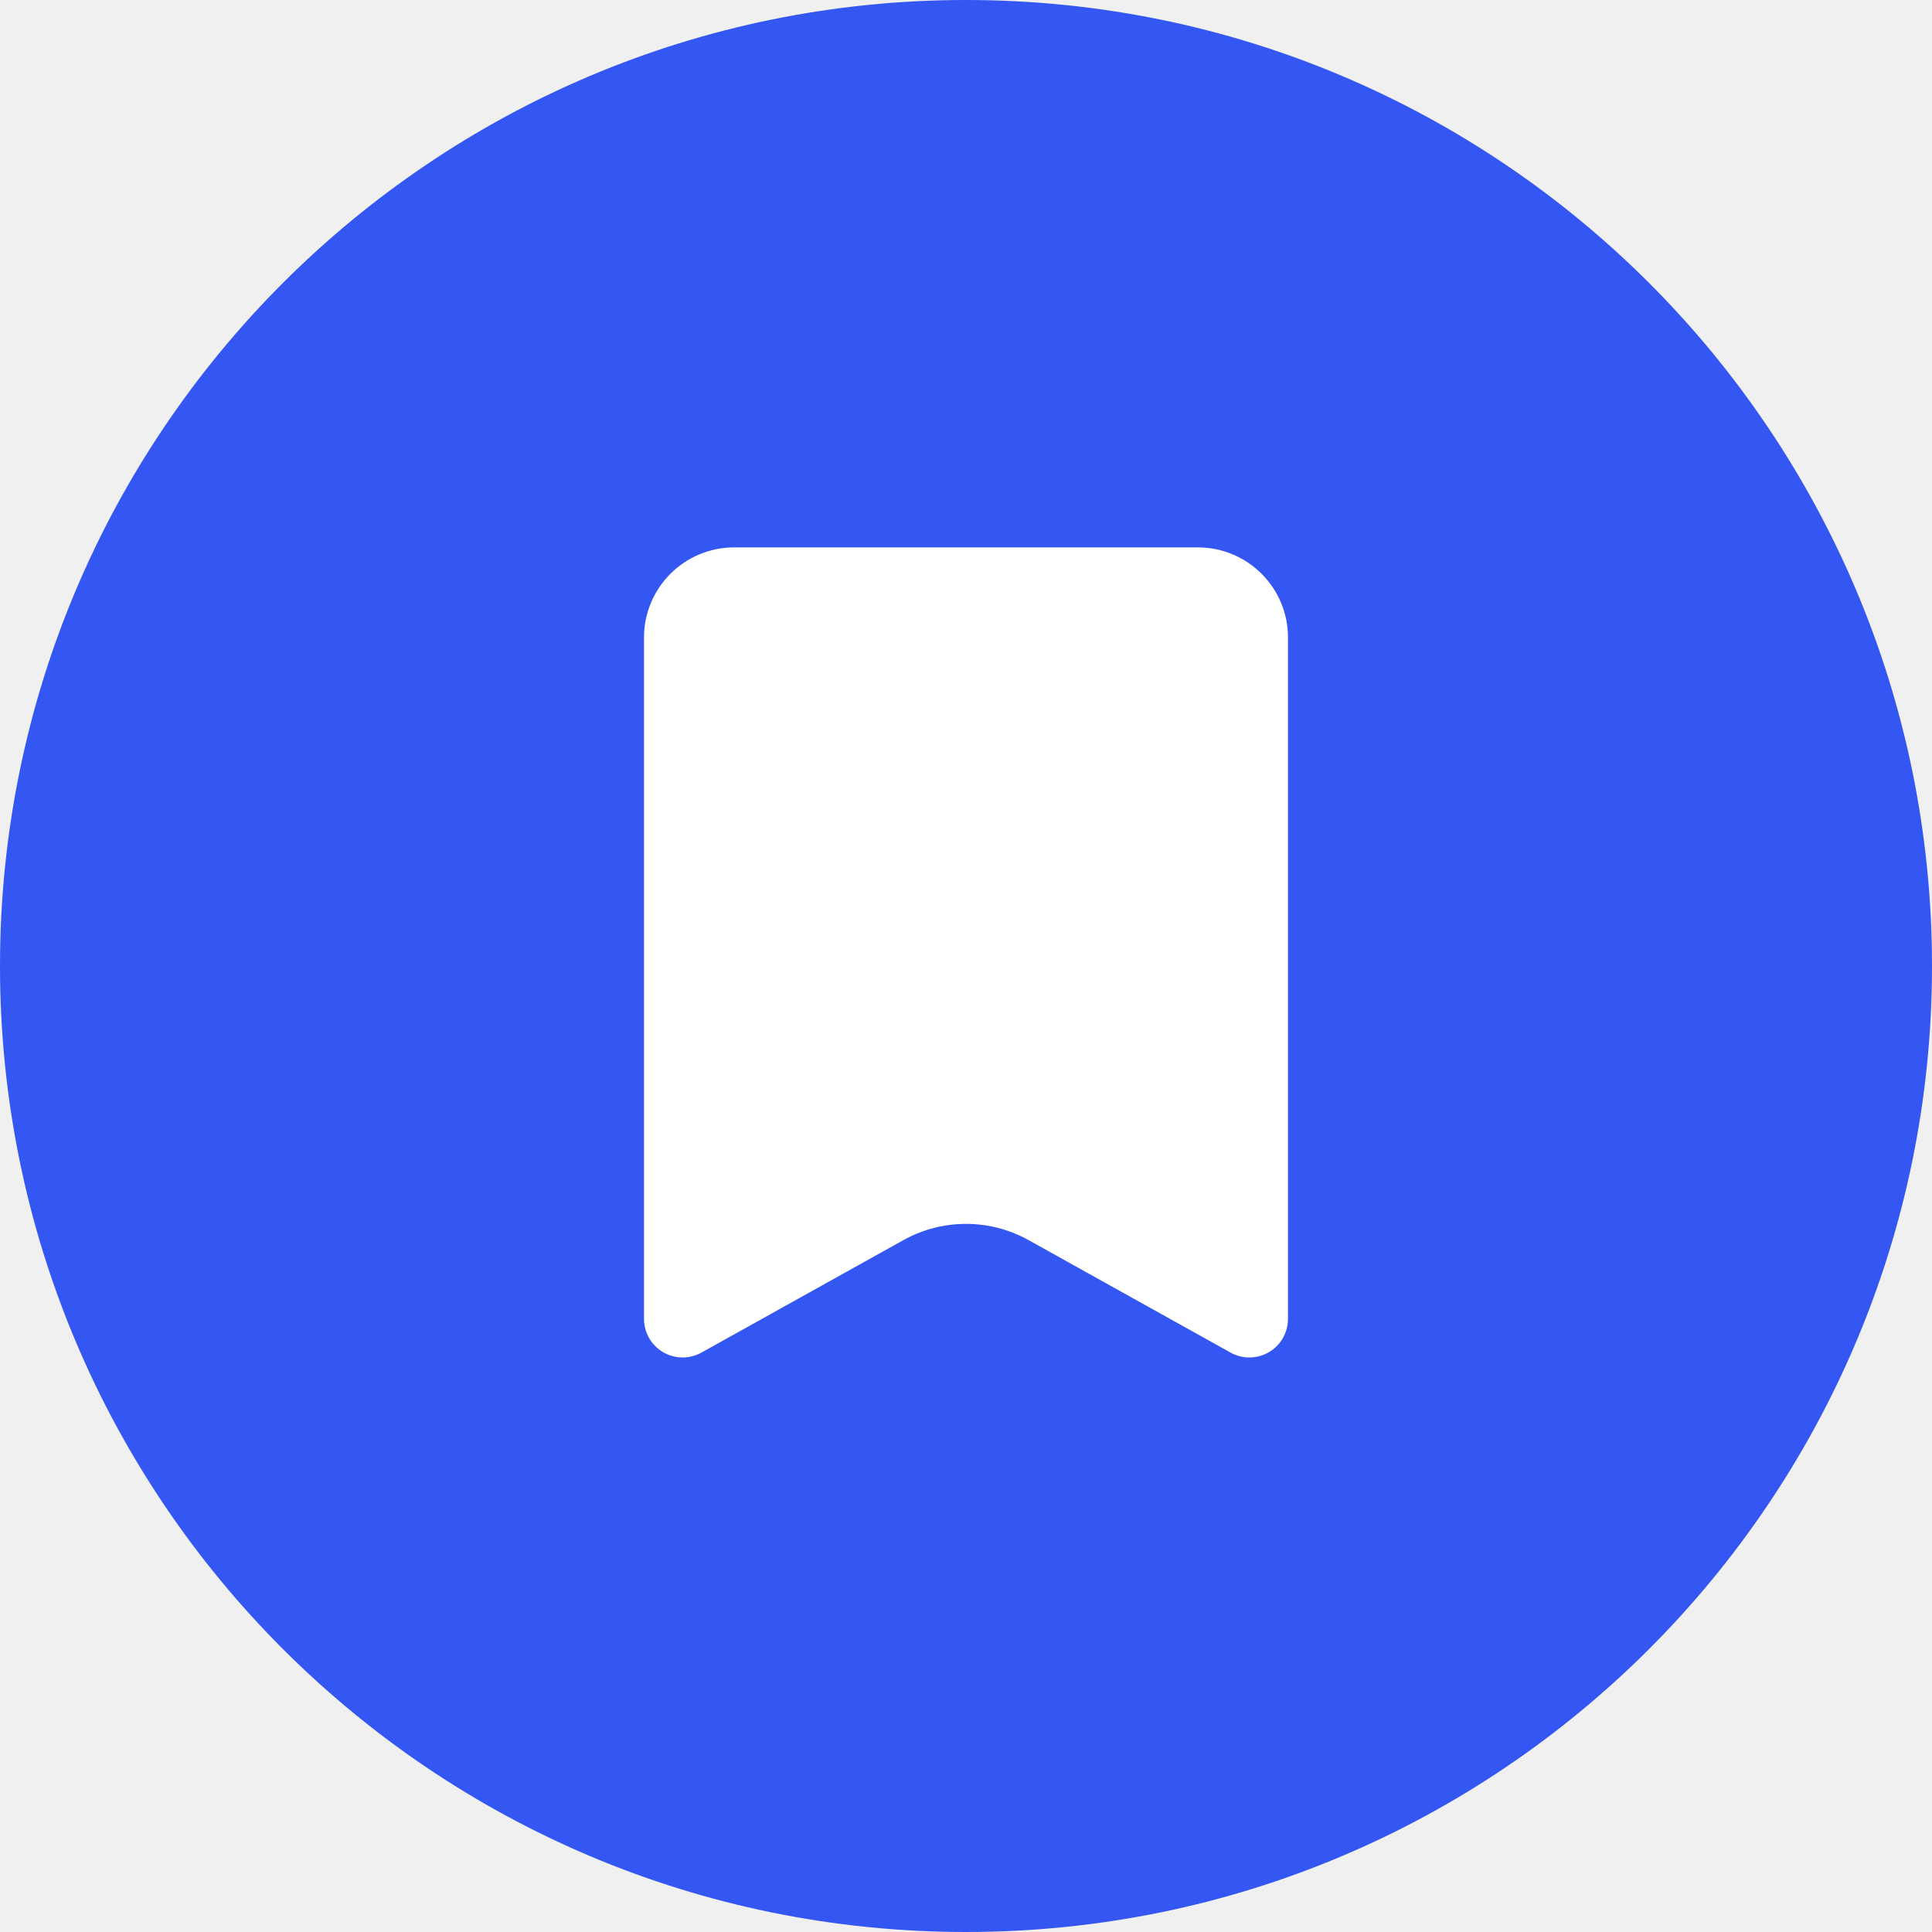
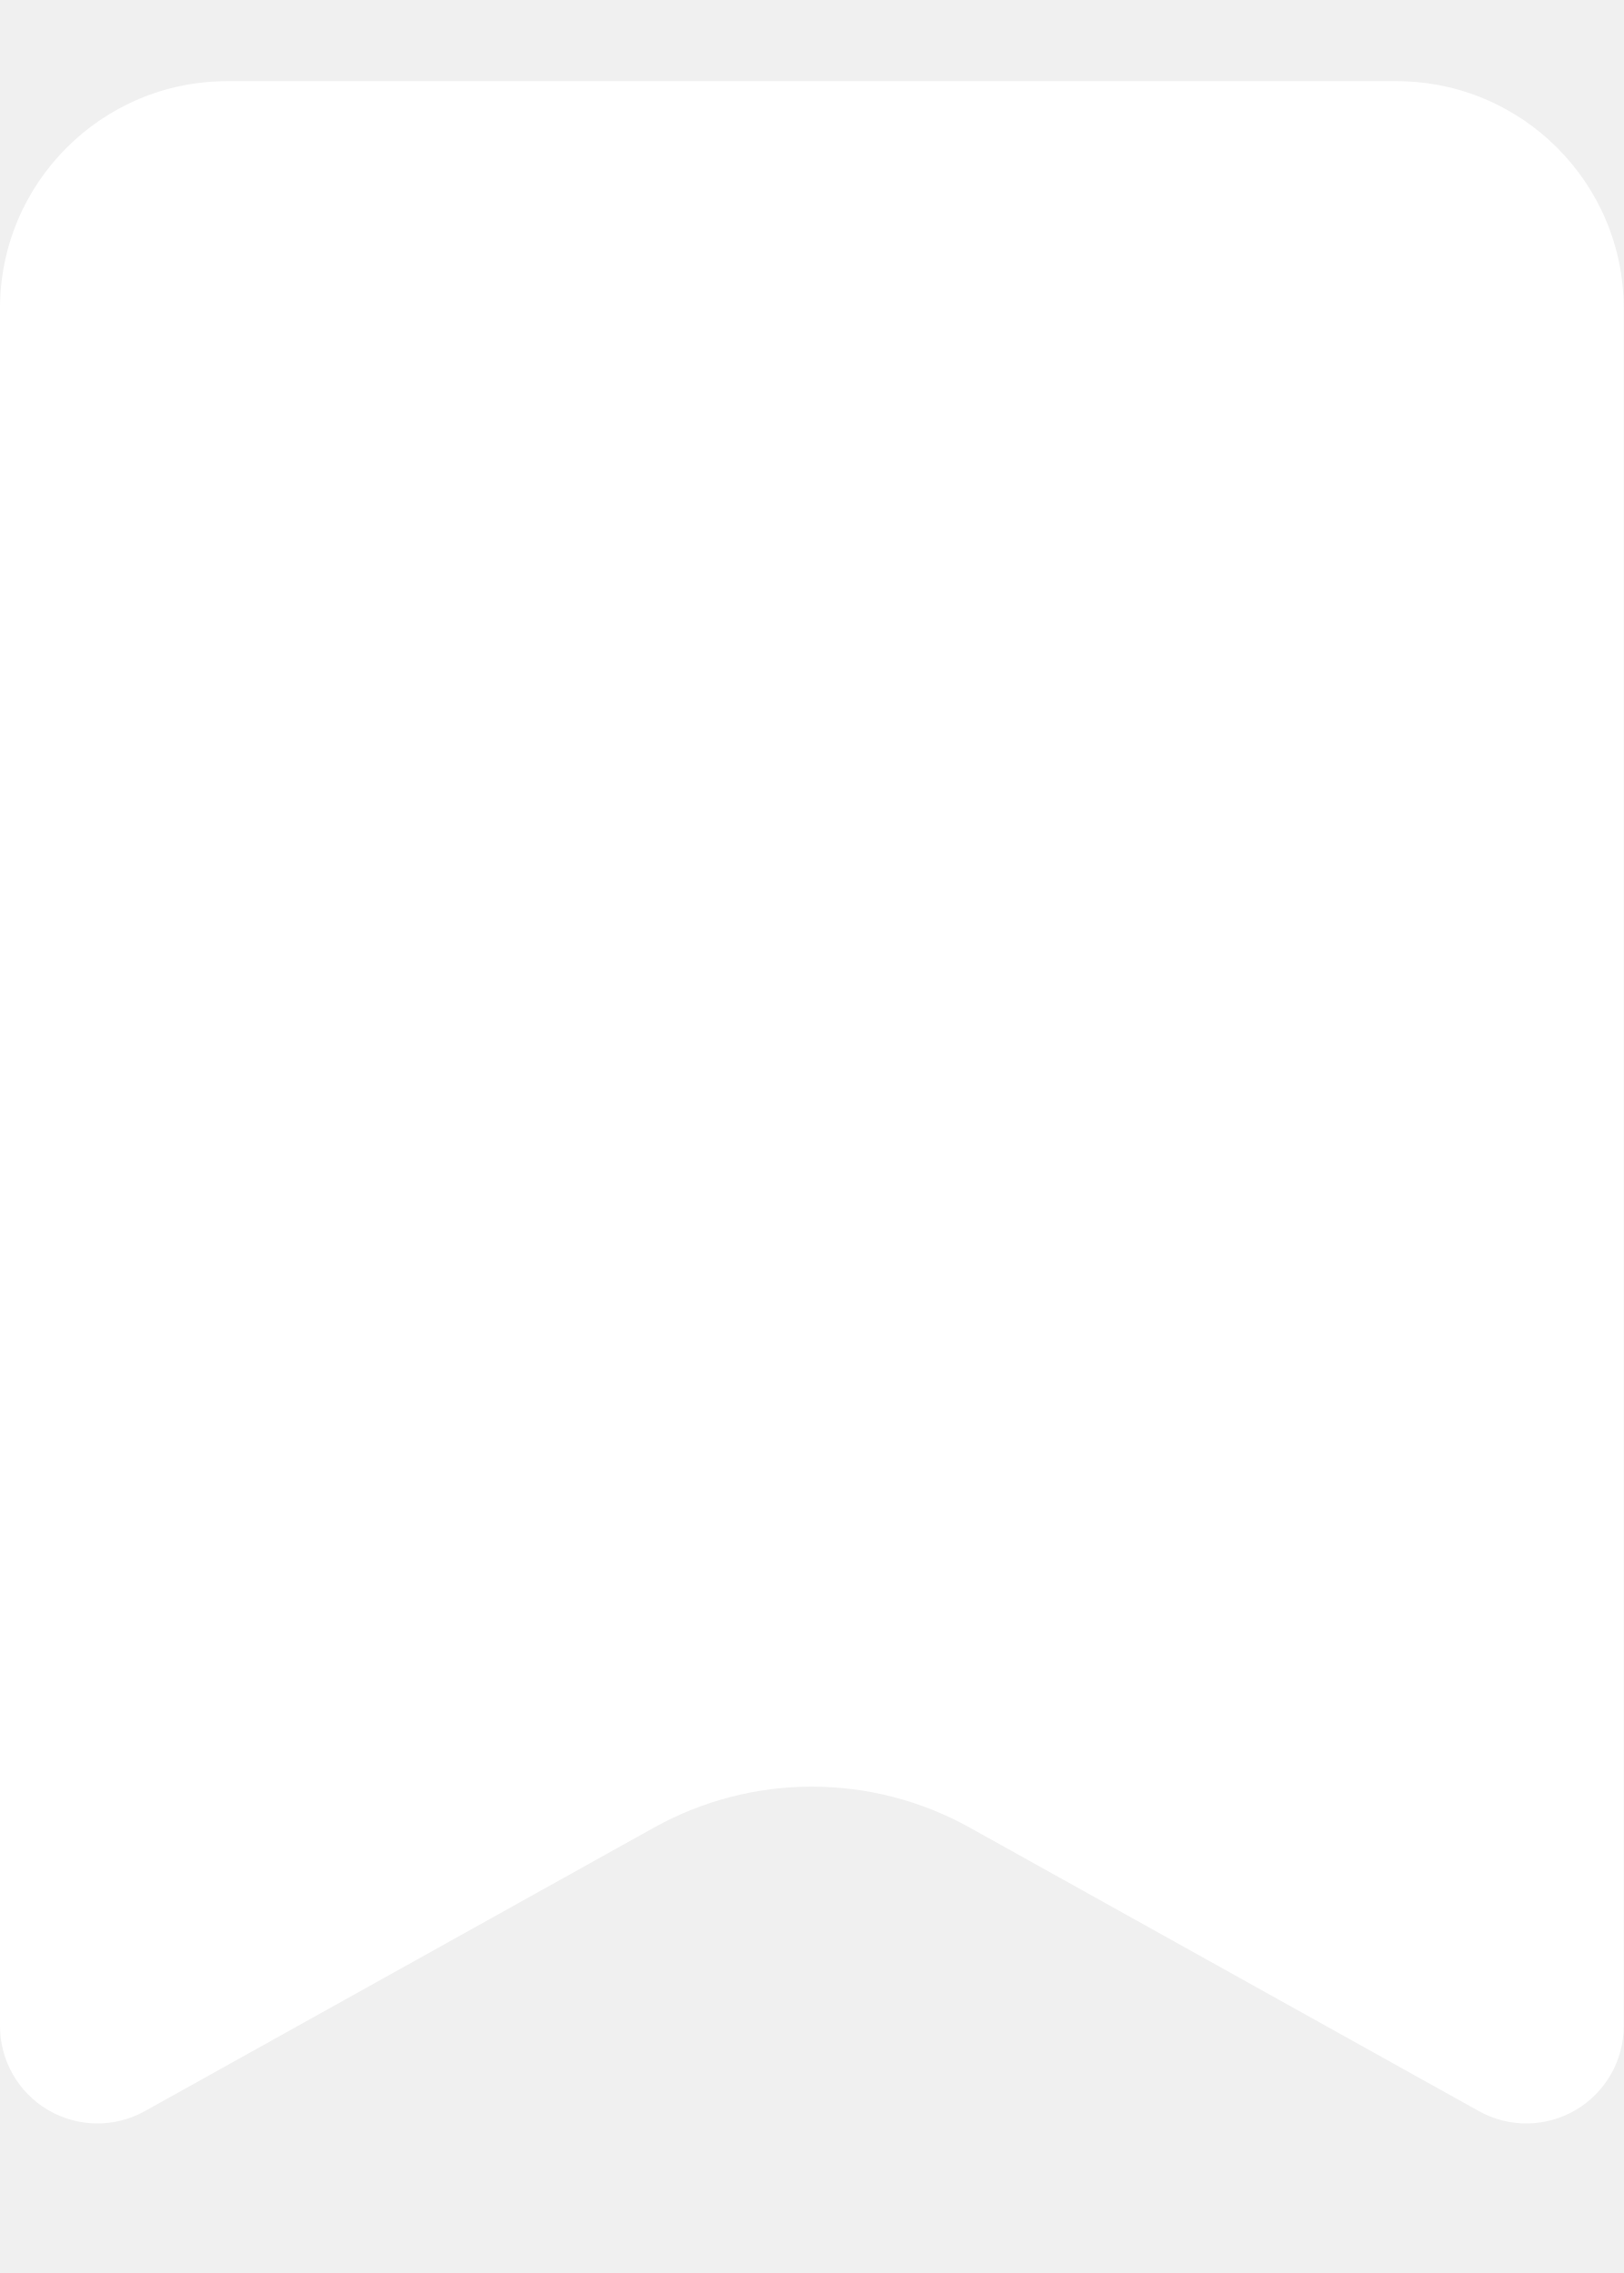
- <svg xmlns="http://www.w3.org/2000/svg" width="30" height="30" fill="none">
-   <rect width="30" height="30" rx="15" fill="#3456F3" />
-   <path d="M10 9.9a1.4 1.4 0 0 1 1.4-1.4h7.2A1.4 1.4 0 0 1 20 9.9v10.579a.6.6 0 0 1-.892.524l-3.135-1.746a2 2 0 0 0-1.946 0l-3.135 1.746a.6.6 0 0 1-.892-.524V9.9Z" fill="#fff" />
+ <svg xmlns="http://www.w3.org/2000/svg" width="10" height="14" fill="none">
+   <path d="M0 1.9A1.4 1.4 0 0 1 1.4.5h7.2A1.4 1.4 0 0 1 10 1.9v10.579a.6.6 0 0 1-.892.524l-3.135-1.746a2 2 0 0 0-1.946 0L.892 13.003A.6.6 0 0 1 0 12.479V1.9Z" fill="#fff" />
</svg>
